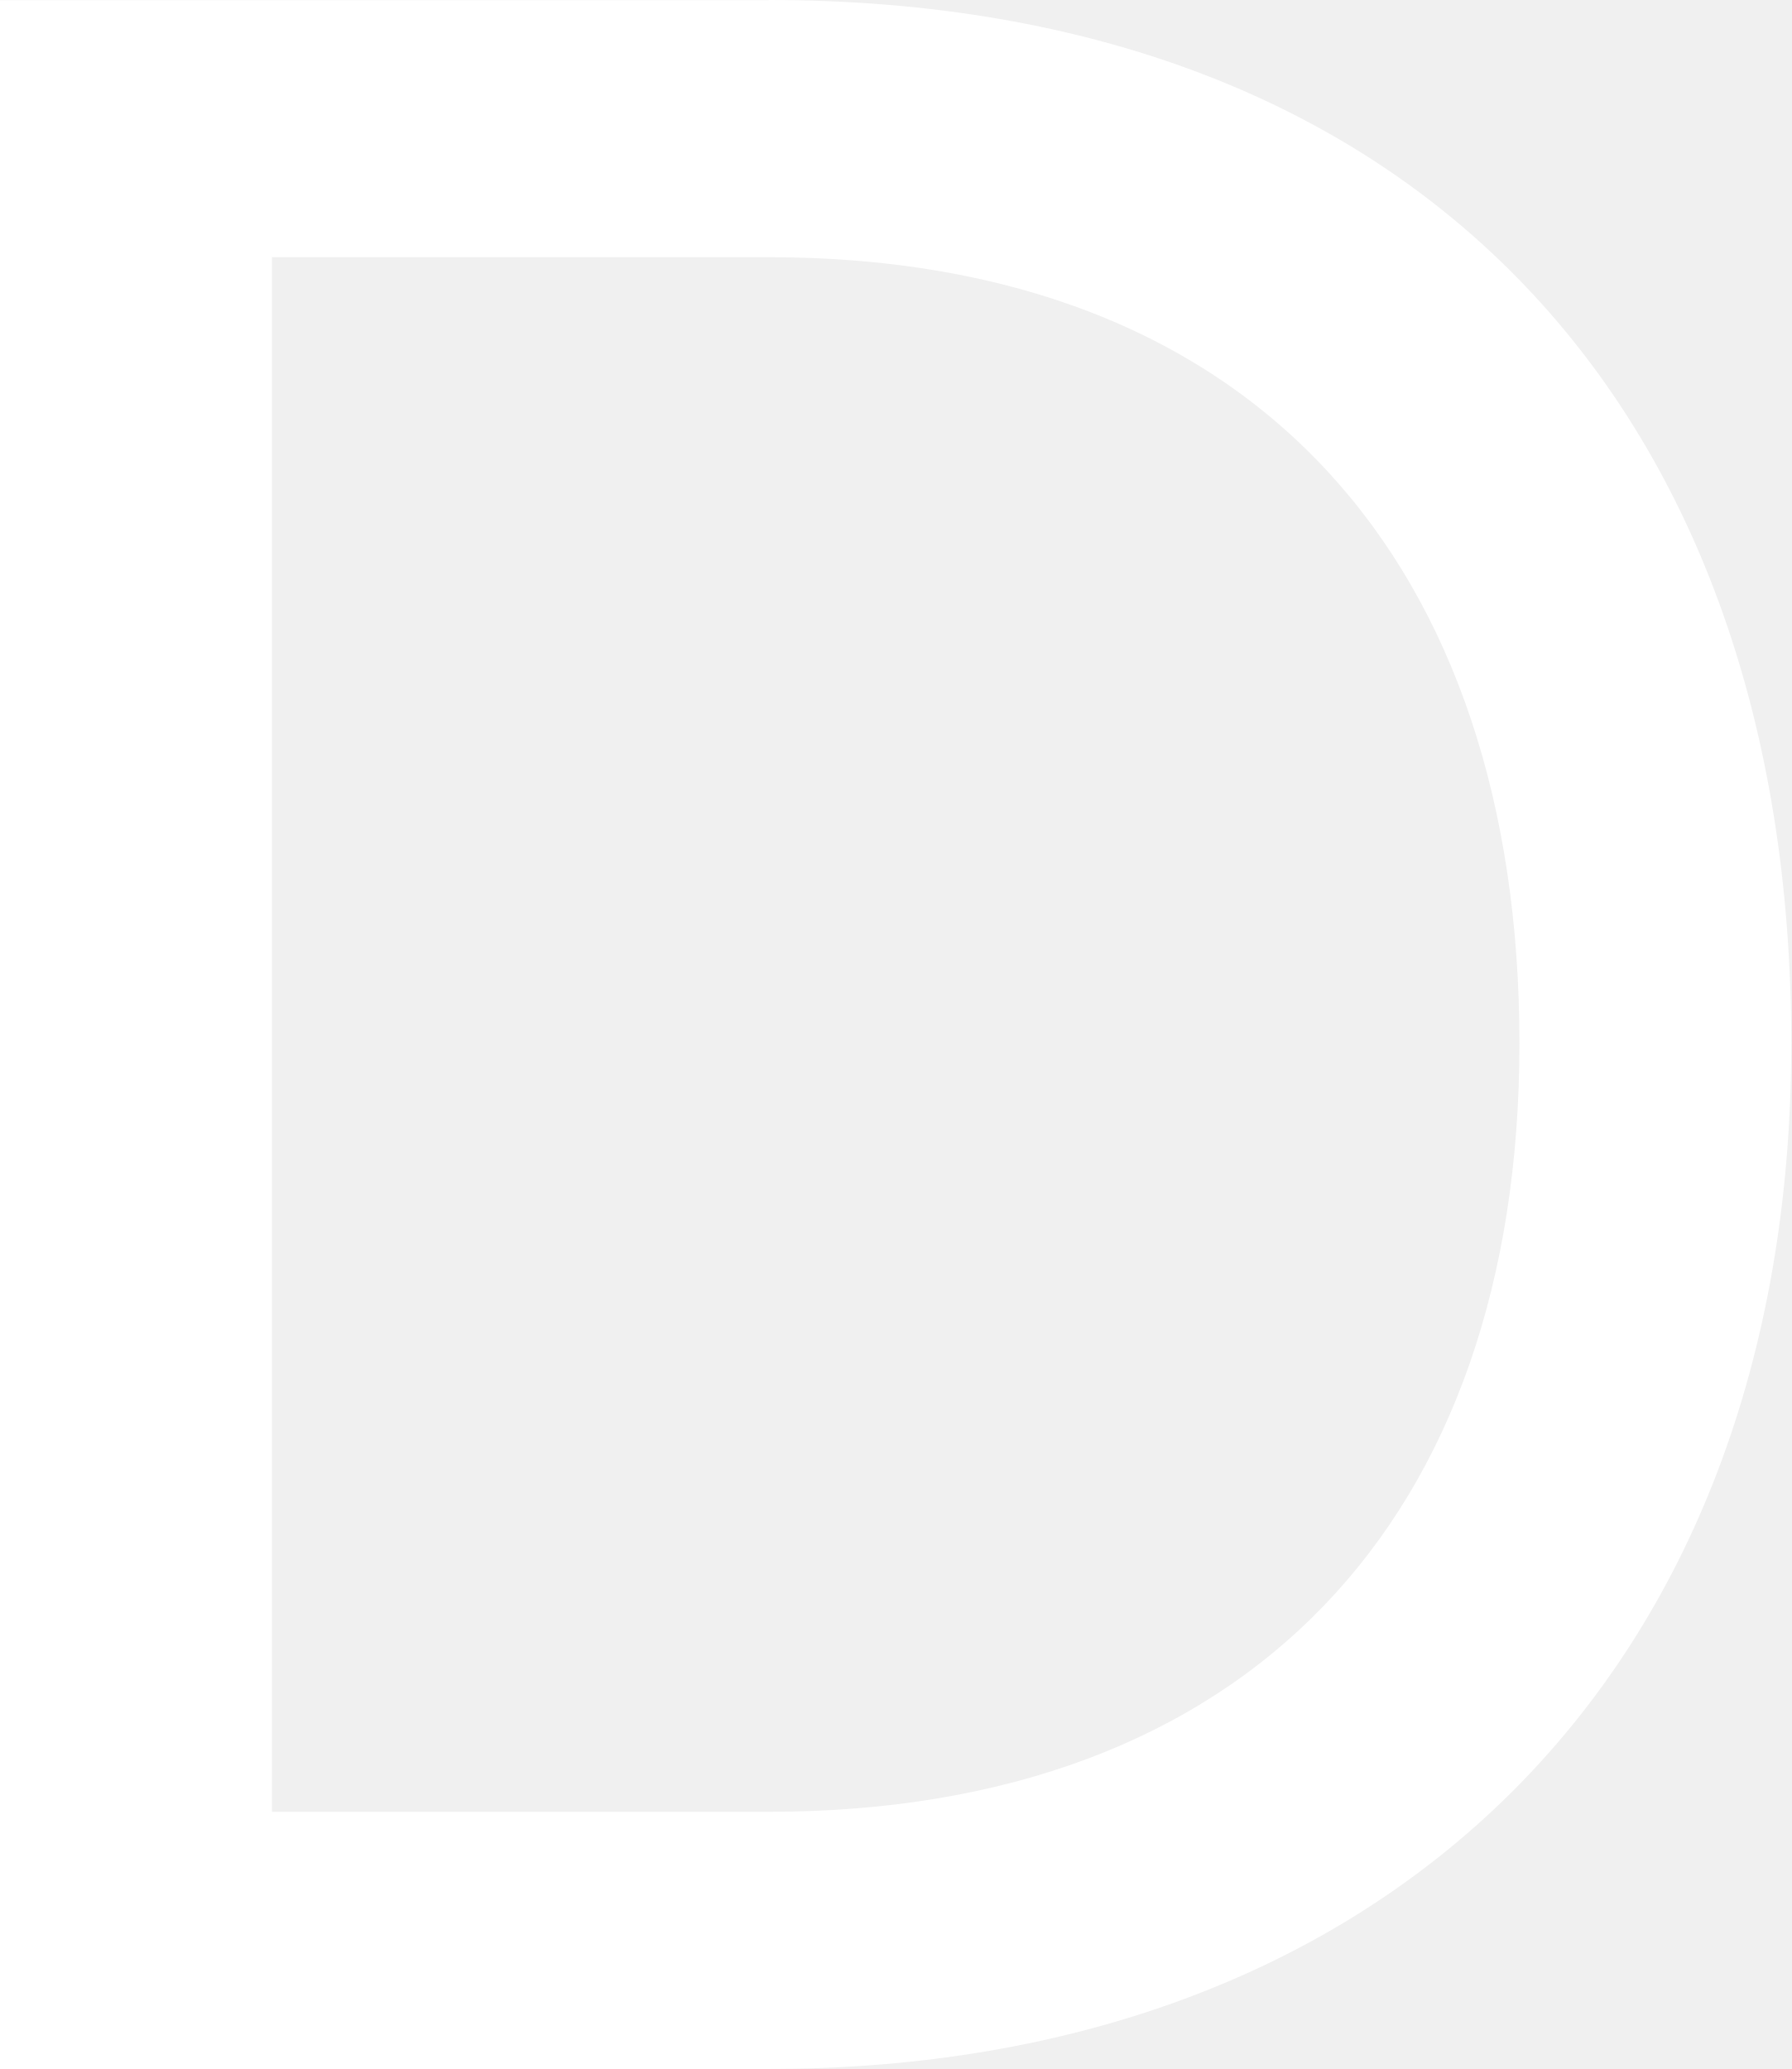
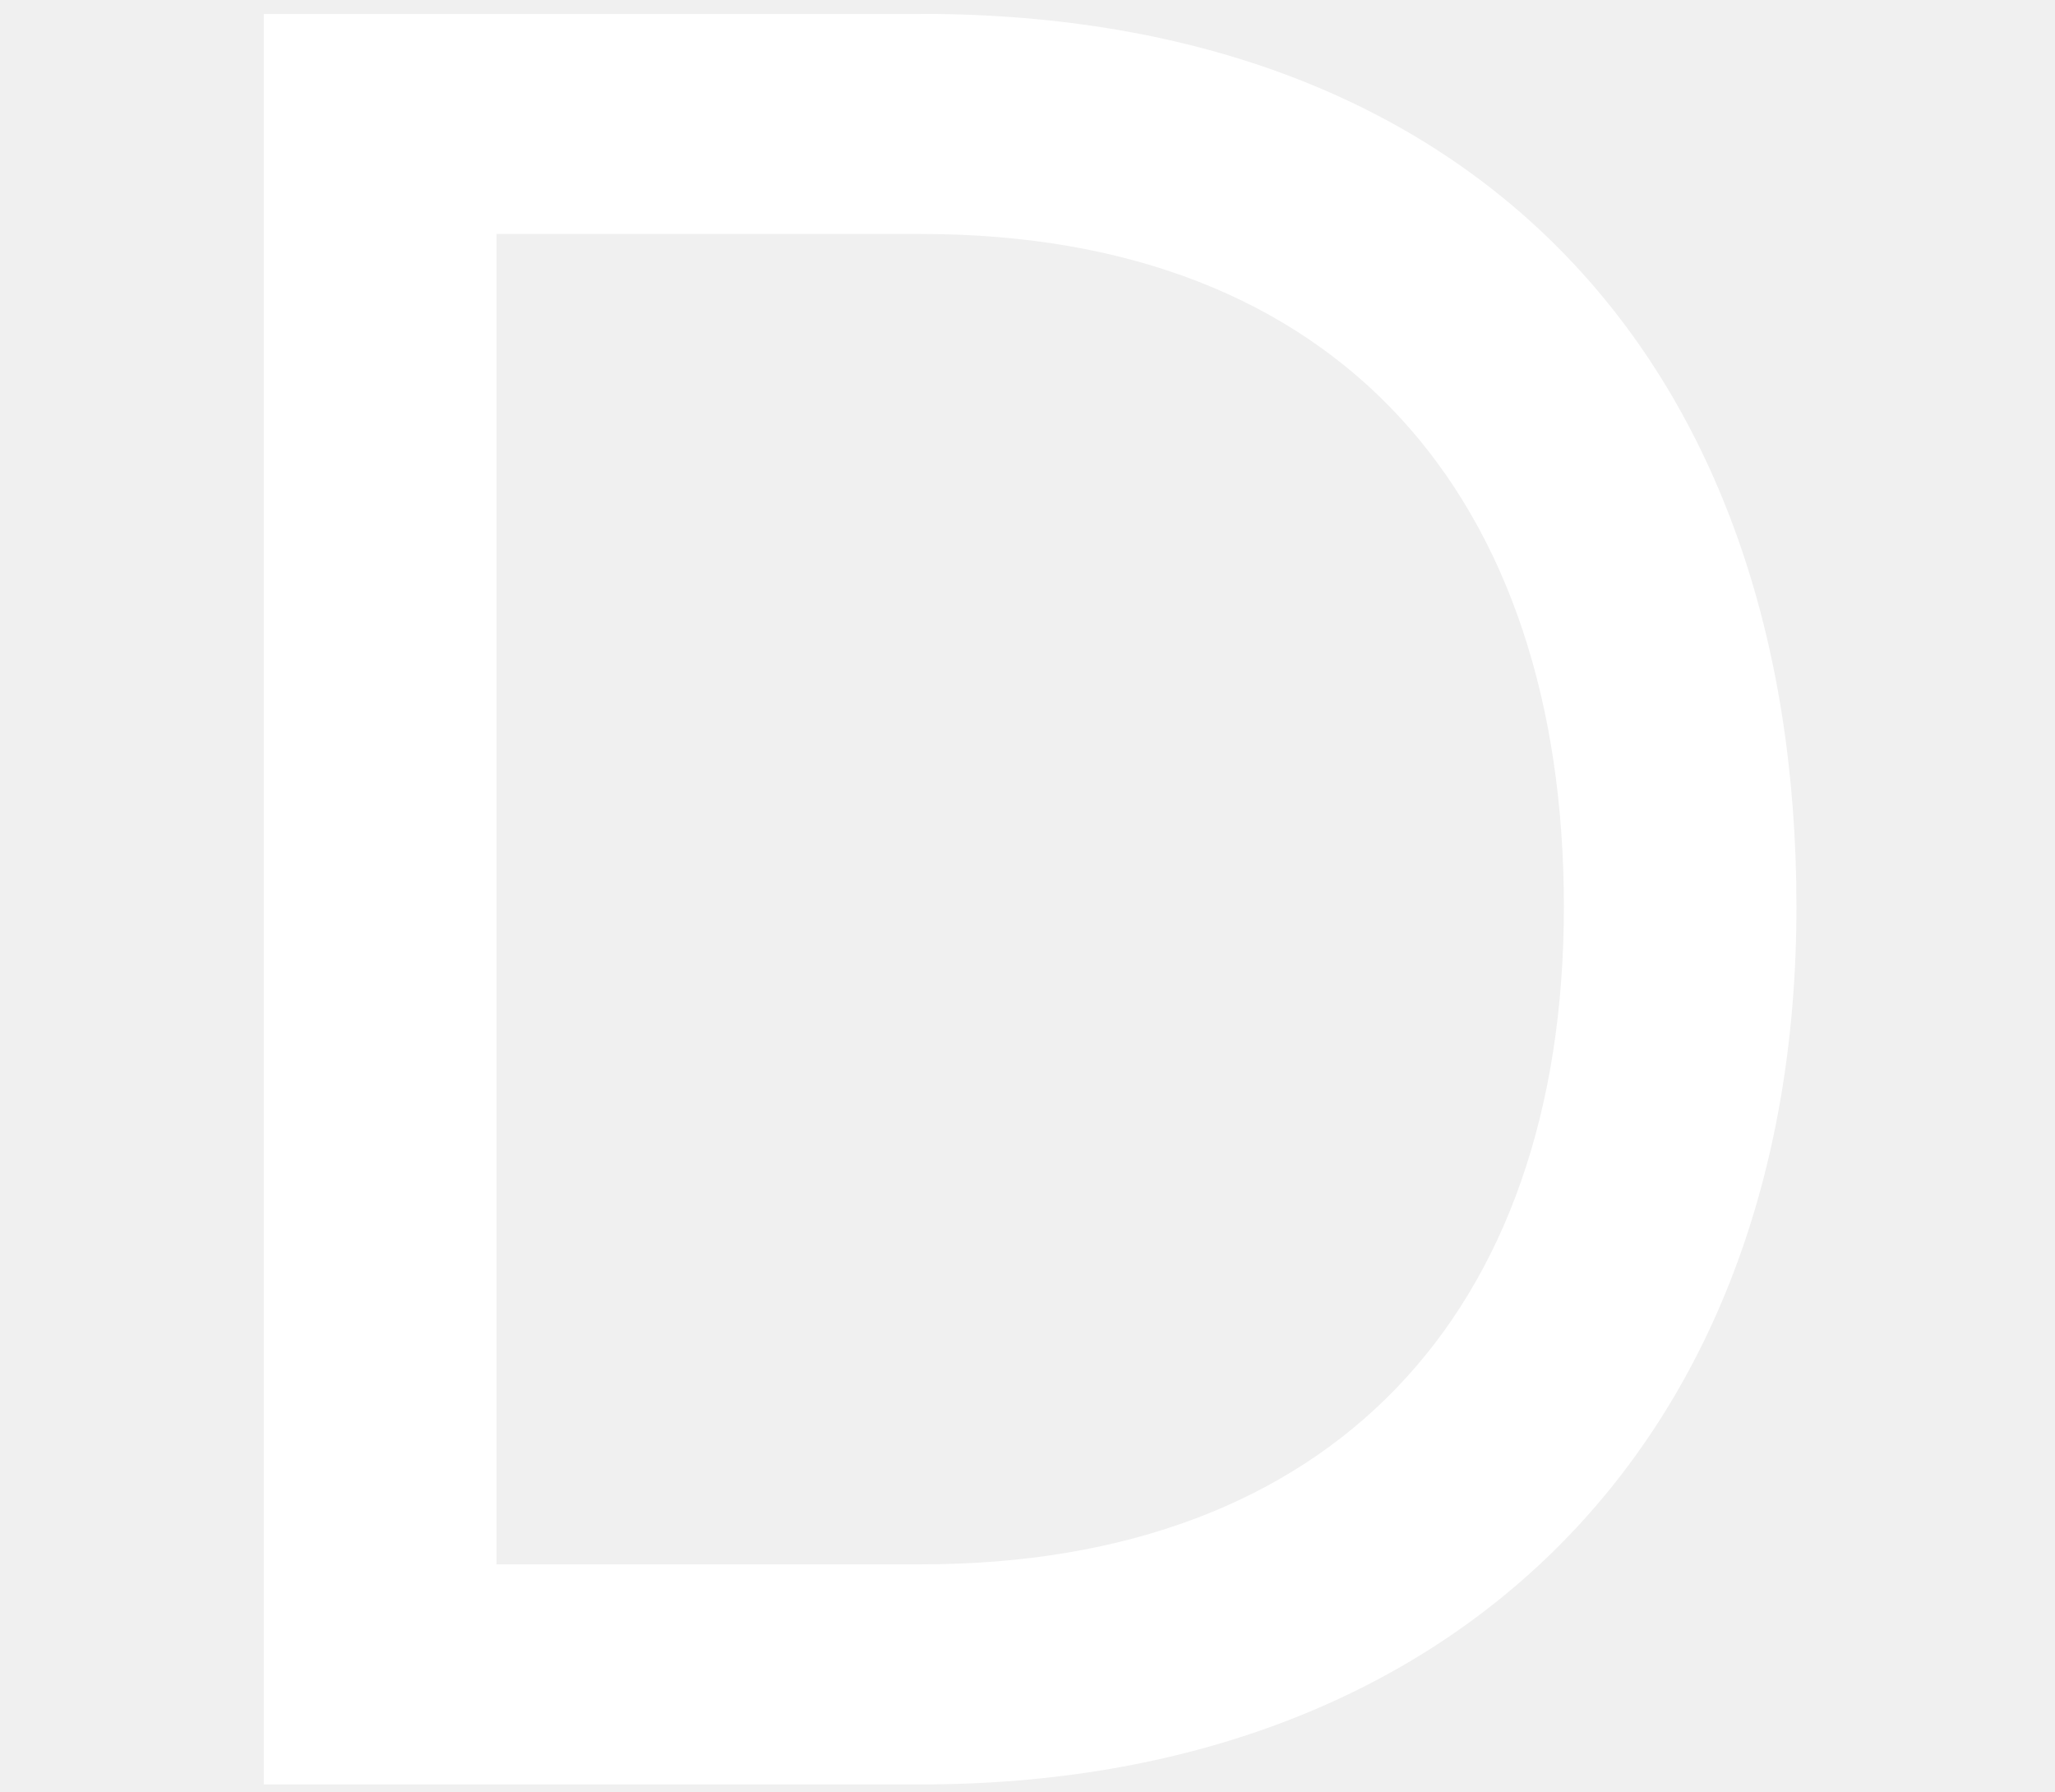
- <svg xmlns="http://www.w3.org/2000/svg" width="110.379" height="127.511" viewBox="0 0 110.379 127.511">
-   <path id="D" d="M1867.99,653.3h-30.6V557.49h30.6c30.24,0,46.27,19.13,46.27,48.45s-16.76,47.36-46.27,47.36m0-111.65h-47.36v127.5h47.36c37.89,0,63.02-24.23,63.02-63.21s-22.95-64.3-63.02-64.3" transform="translate(-1820.631 -541.64)" fill="#fff" />
+ <svg xmlns="http://www.w3.org/2000/svg" width="148" height="129" viewBox="0 0 148 129">
+   <g id="d" transform="translate(19375 -13073)">
+     <path id="D-2" data-name="D" d="M1867.99,653.3h-30.6V557.49h30.6c30.24,0,46.27,19.13,46.27,48.45s-16.76,47.36-46.27,47.36m0-111.65h-47.36v127.5h47.36c37.89,0,63.02-24.23,63.02-63.21s-22.95-64.3-63.02-64.3" transform="translate(-21176.631 12532.36)" fill="#fff" />
+     <rect id="Rectangle_865" data-name="Rectangle 865" width="148" height="129" transform="translate(-19375 13073)" fill="none" />
+   </g>
</svg>
